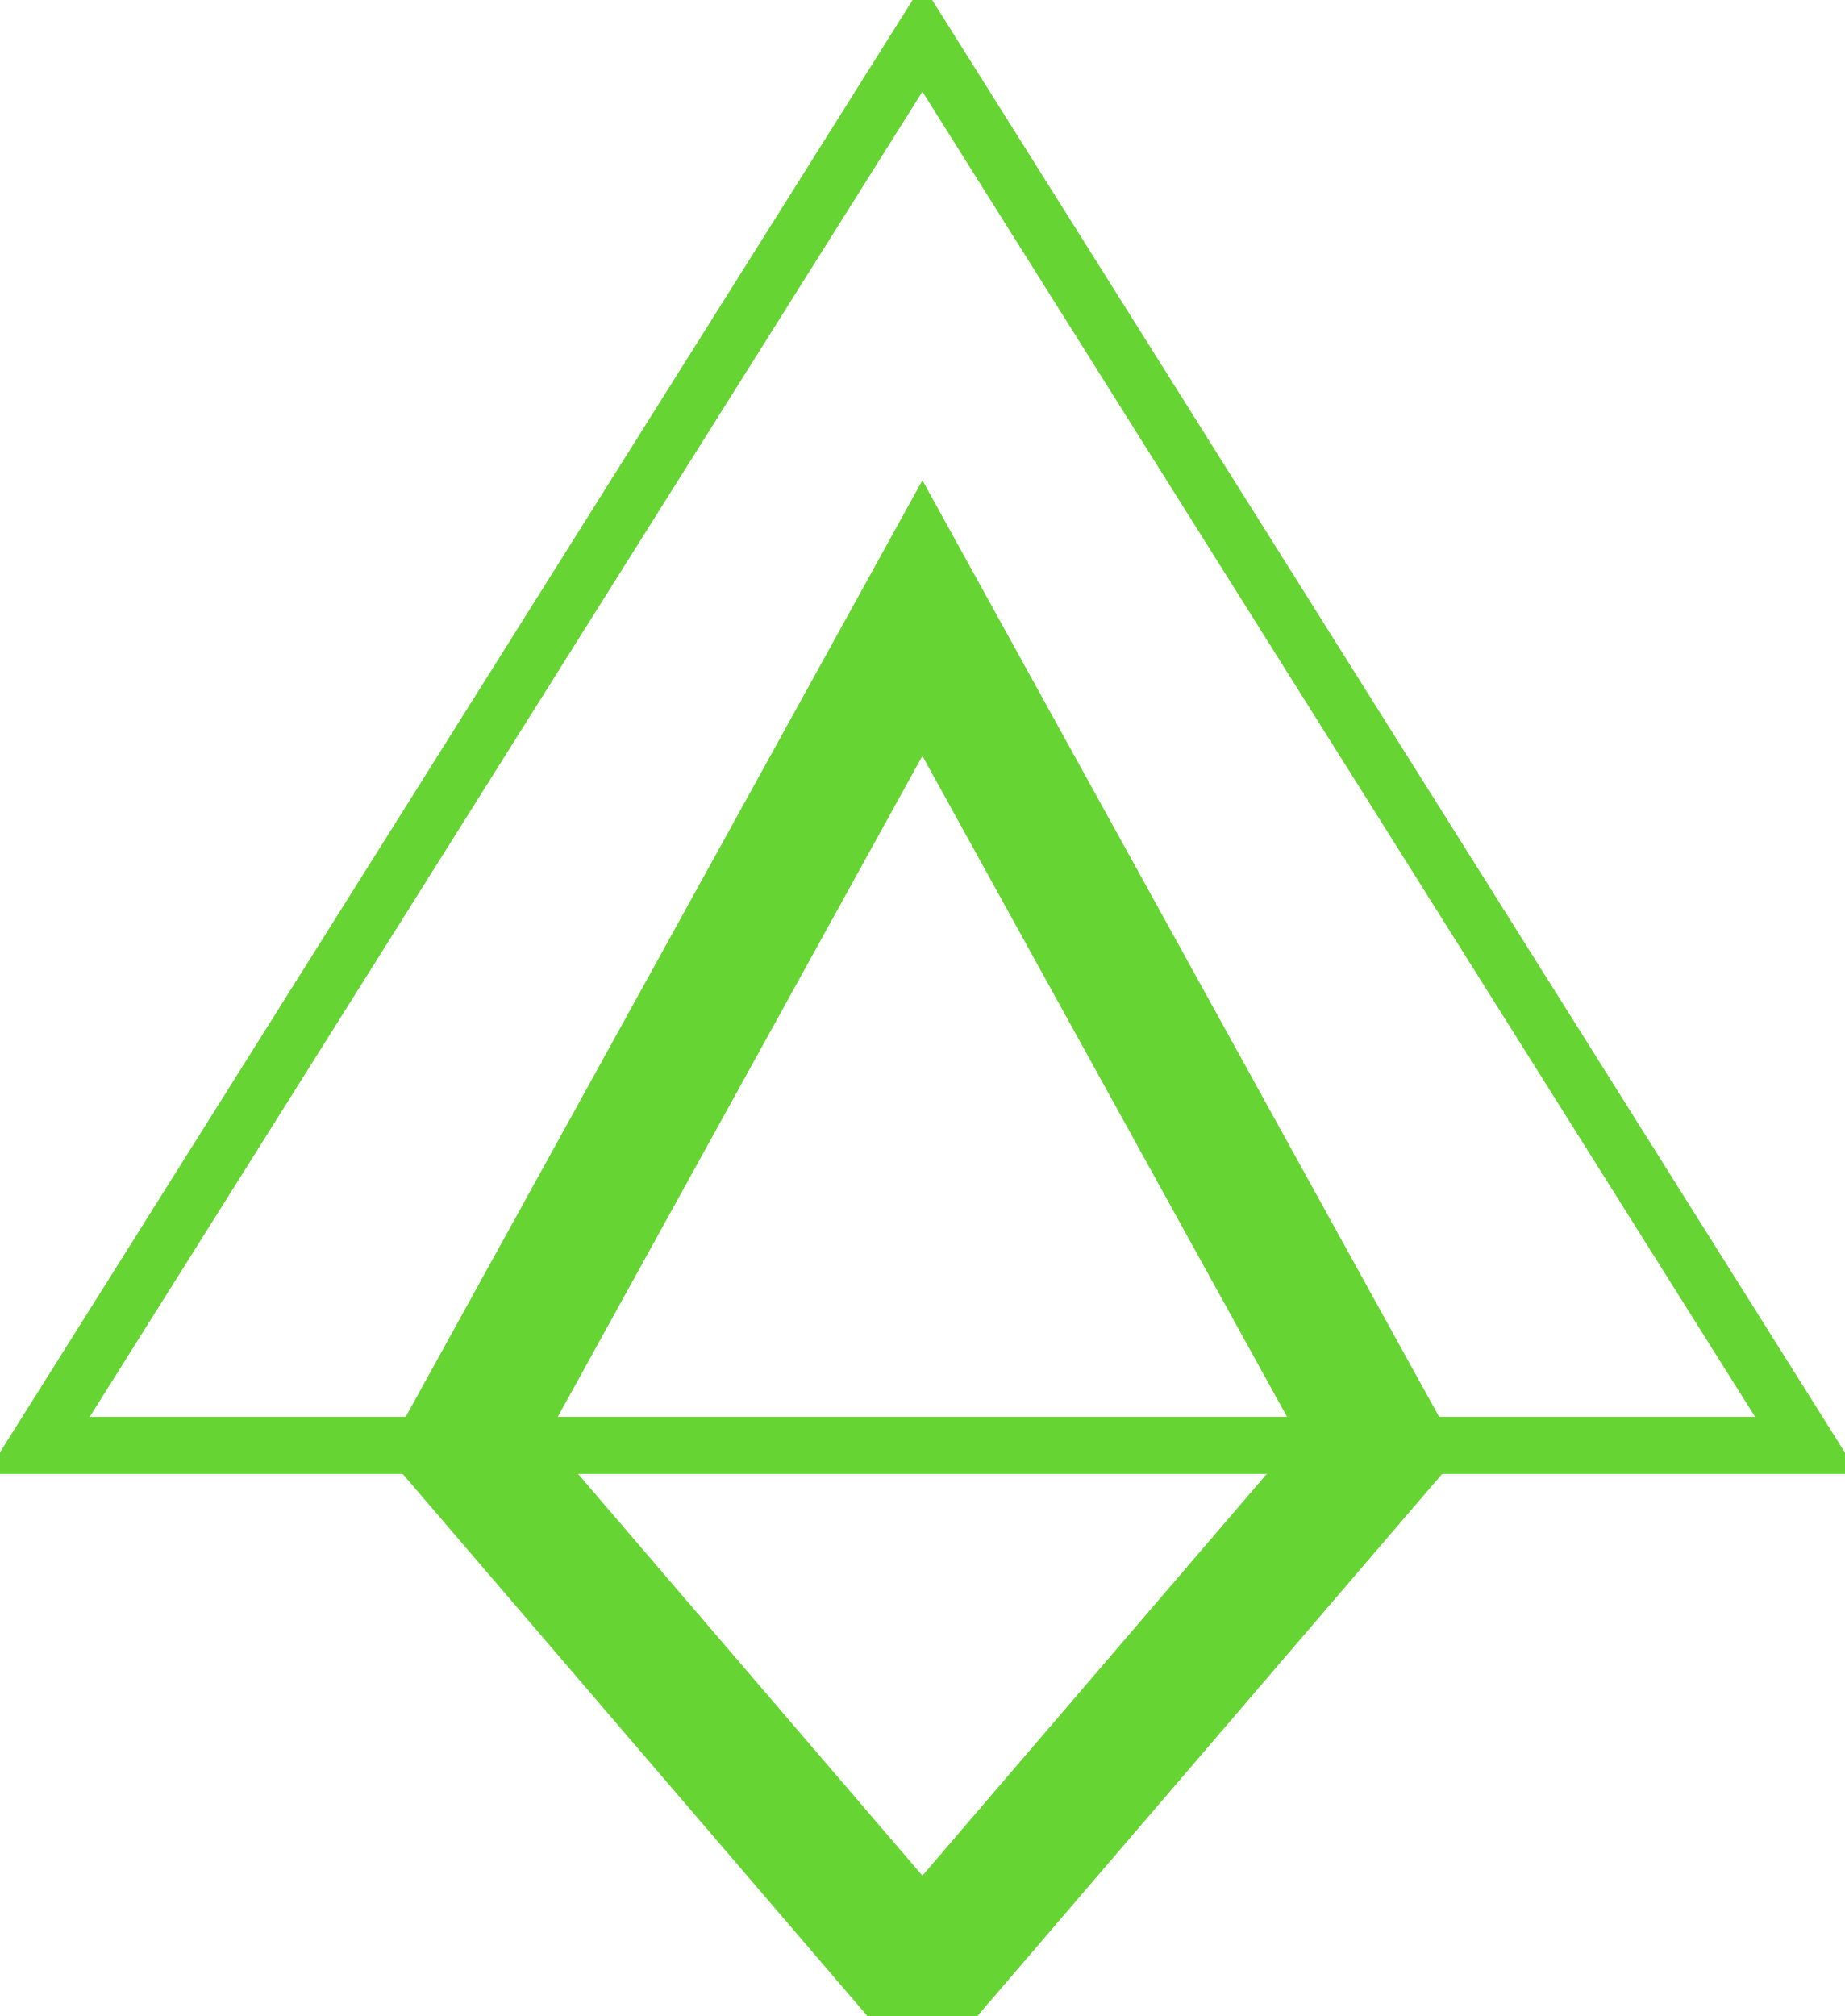
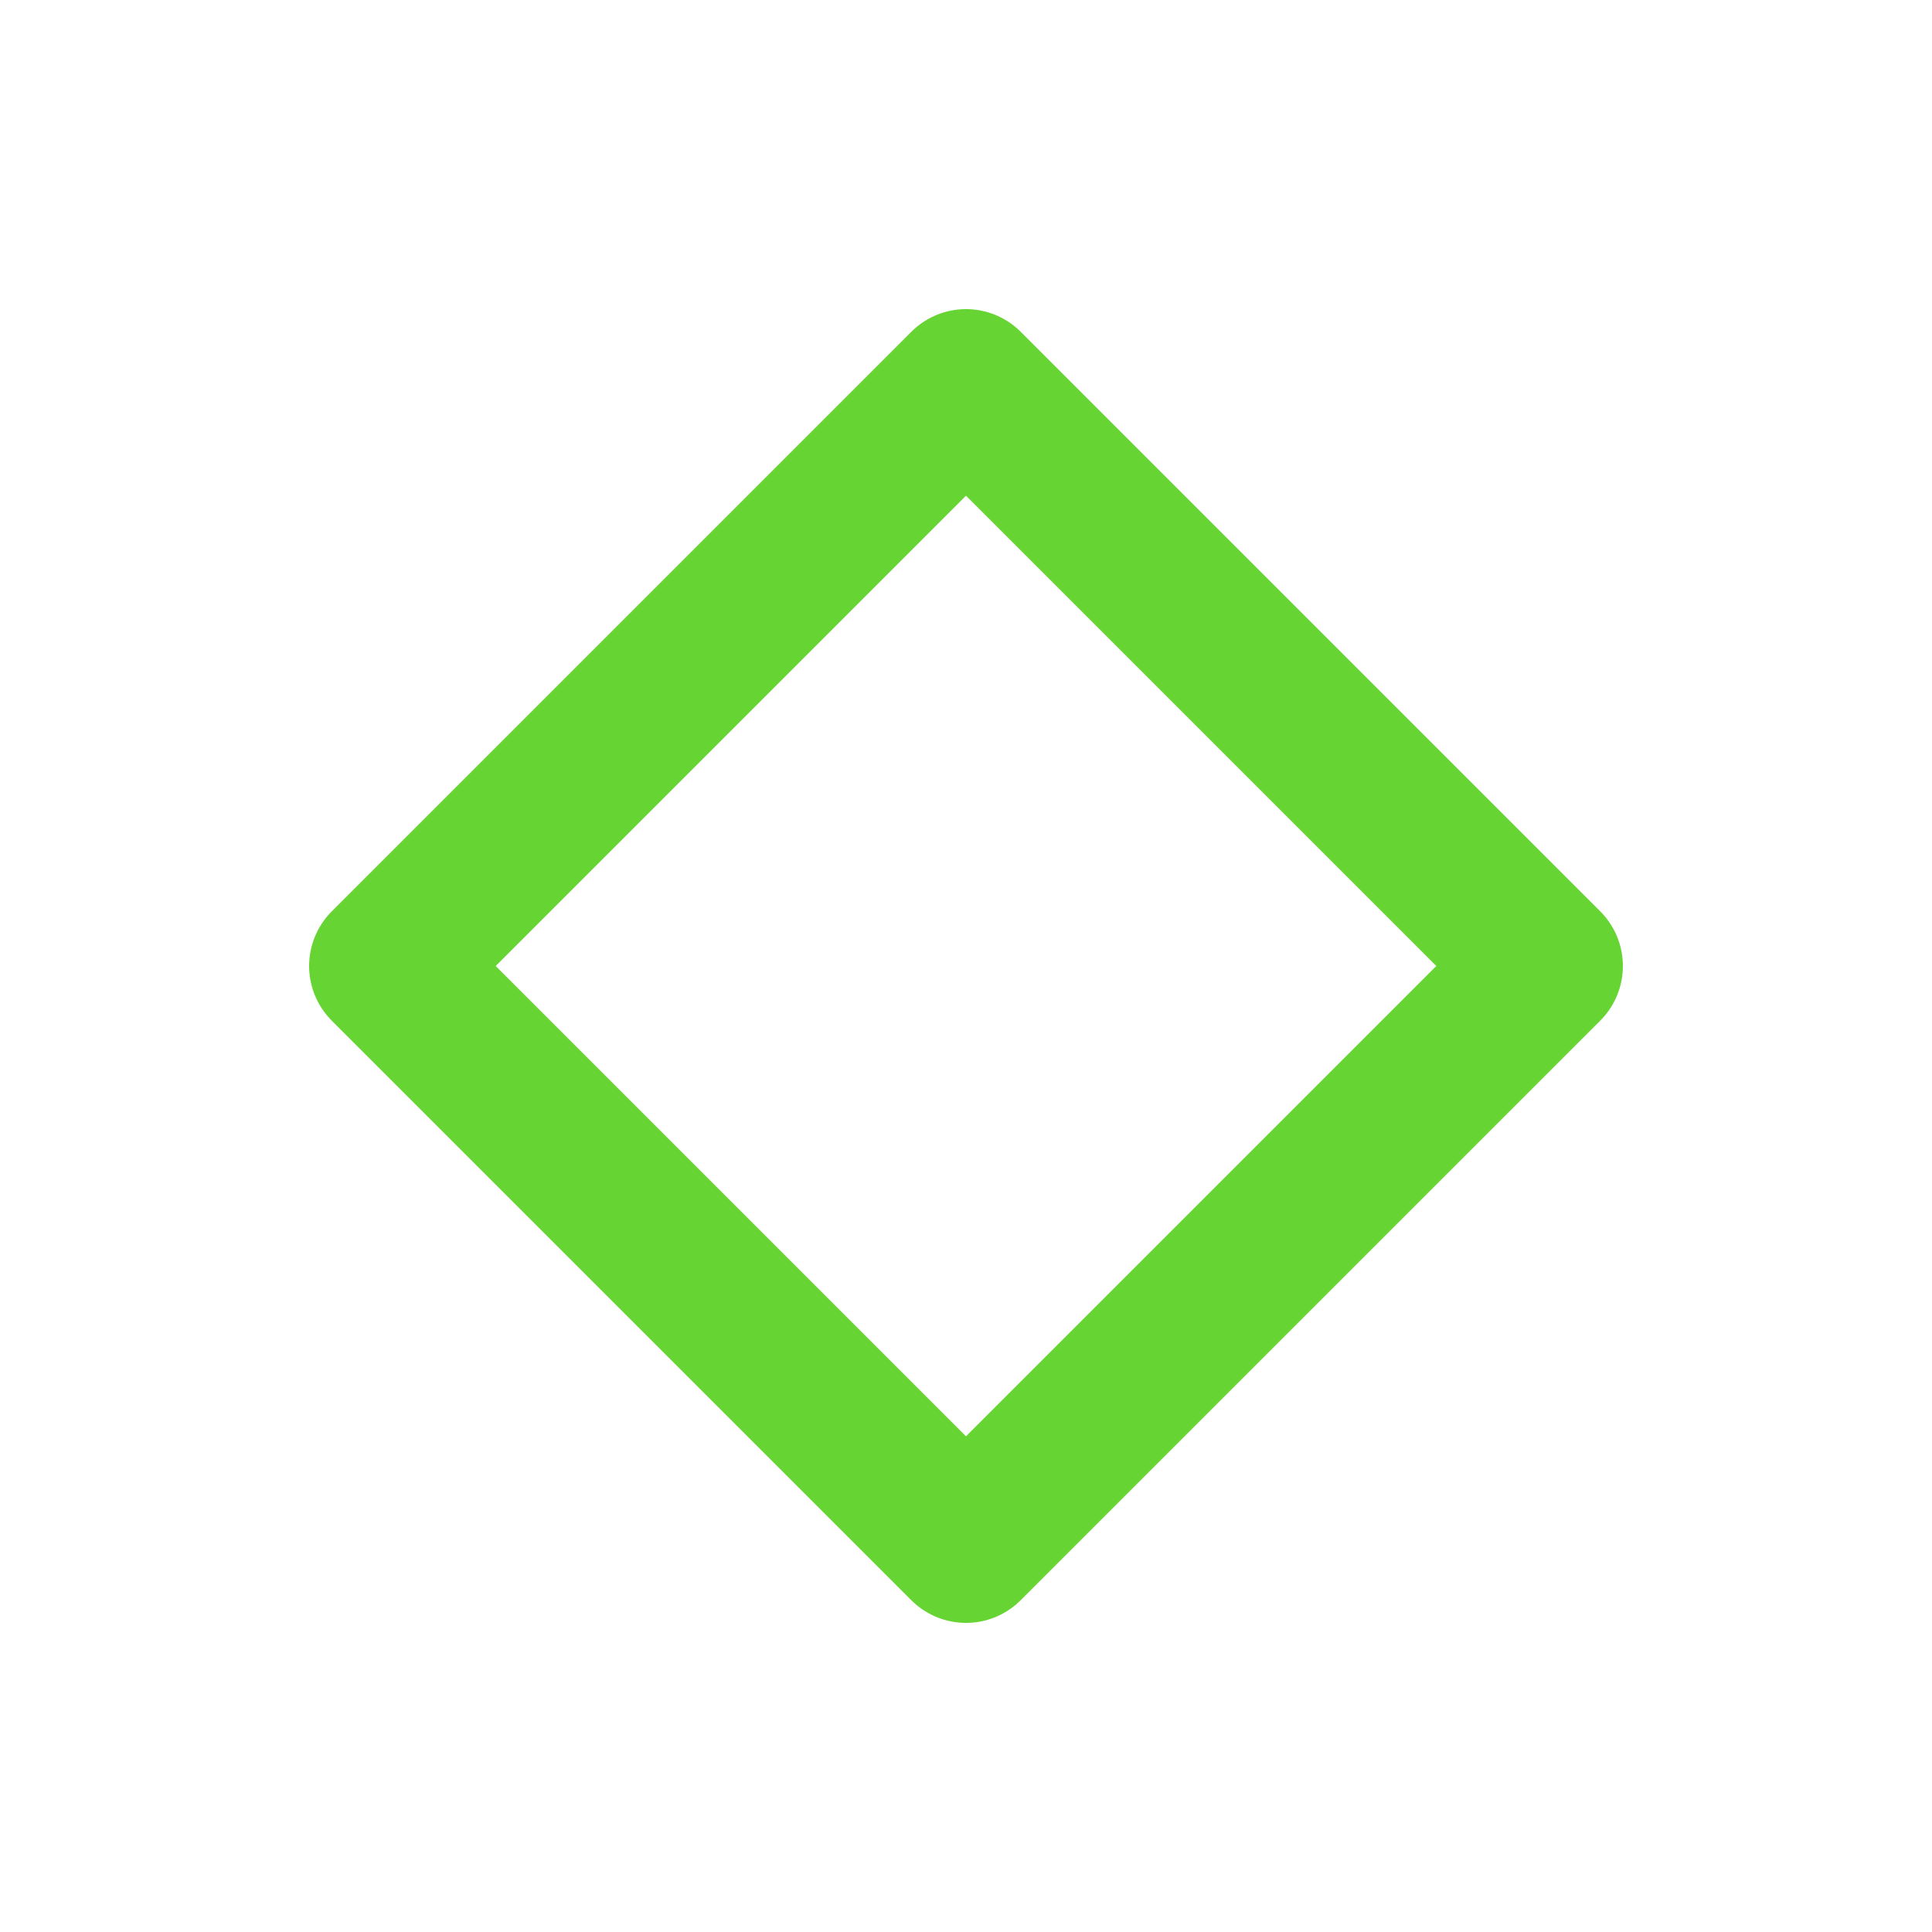
- <svg xmlns="http://www.w3.org/2000/svg" viewBox="0 0 97 106" fill="none">
-   <path d="M48.5 2L2 76H95L48.5 2Z" stroke="#66D432" stroke-width="3" />
-   <path d="M48.5 32.5L24.5 76L48.5 104L72.5 76L48.5 32.5Z" stroke="#66D432" stroke-width="7" />
+ <svg xmlns="http://www.w3.org/2000/svg" width="100" height="100" viewBox="0 0 100 100" fill="none">
+   <path d="M20 50L50 20L80 50M20 50L50 80L80 50" stroke="#66d432" stroke-width="8" stroke-linecap="round" stroke-linejoin="round" />
</svg>
